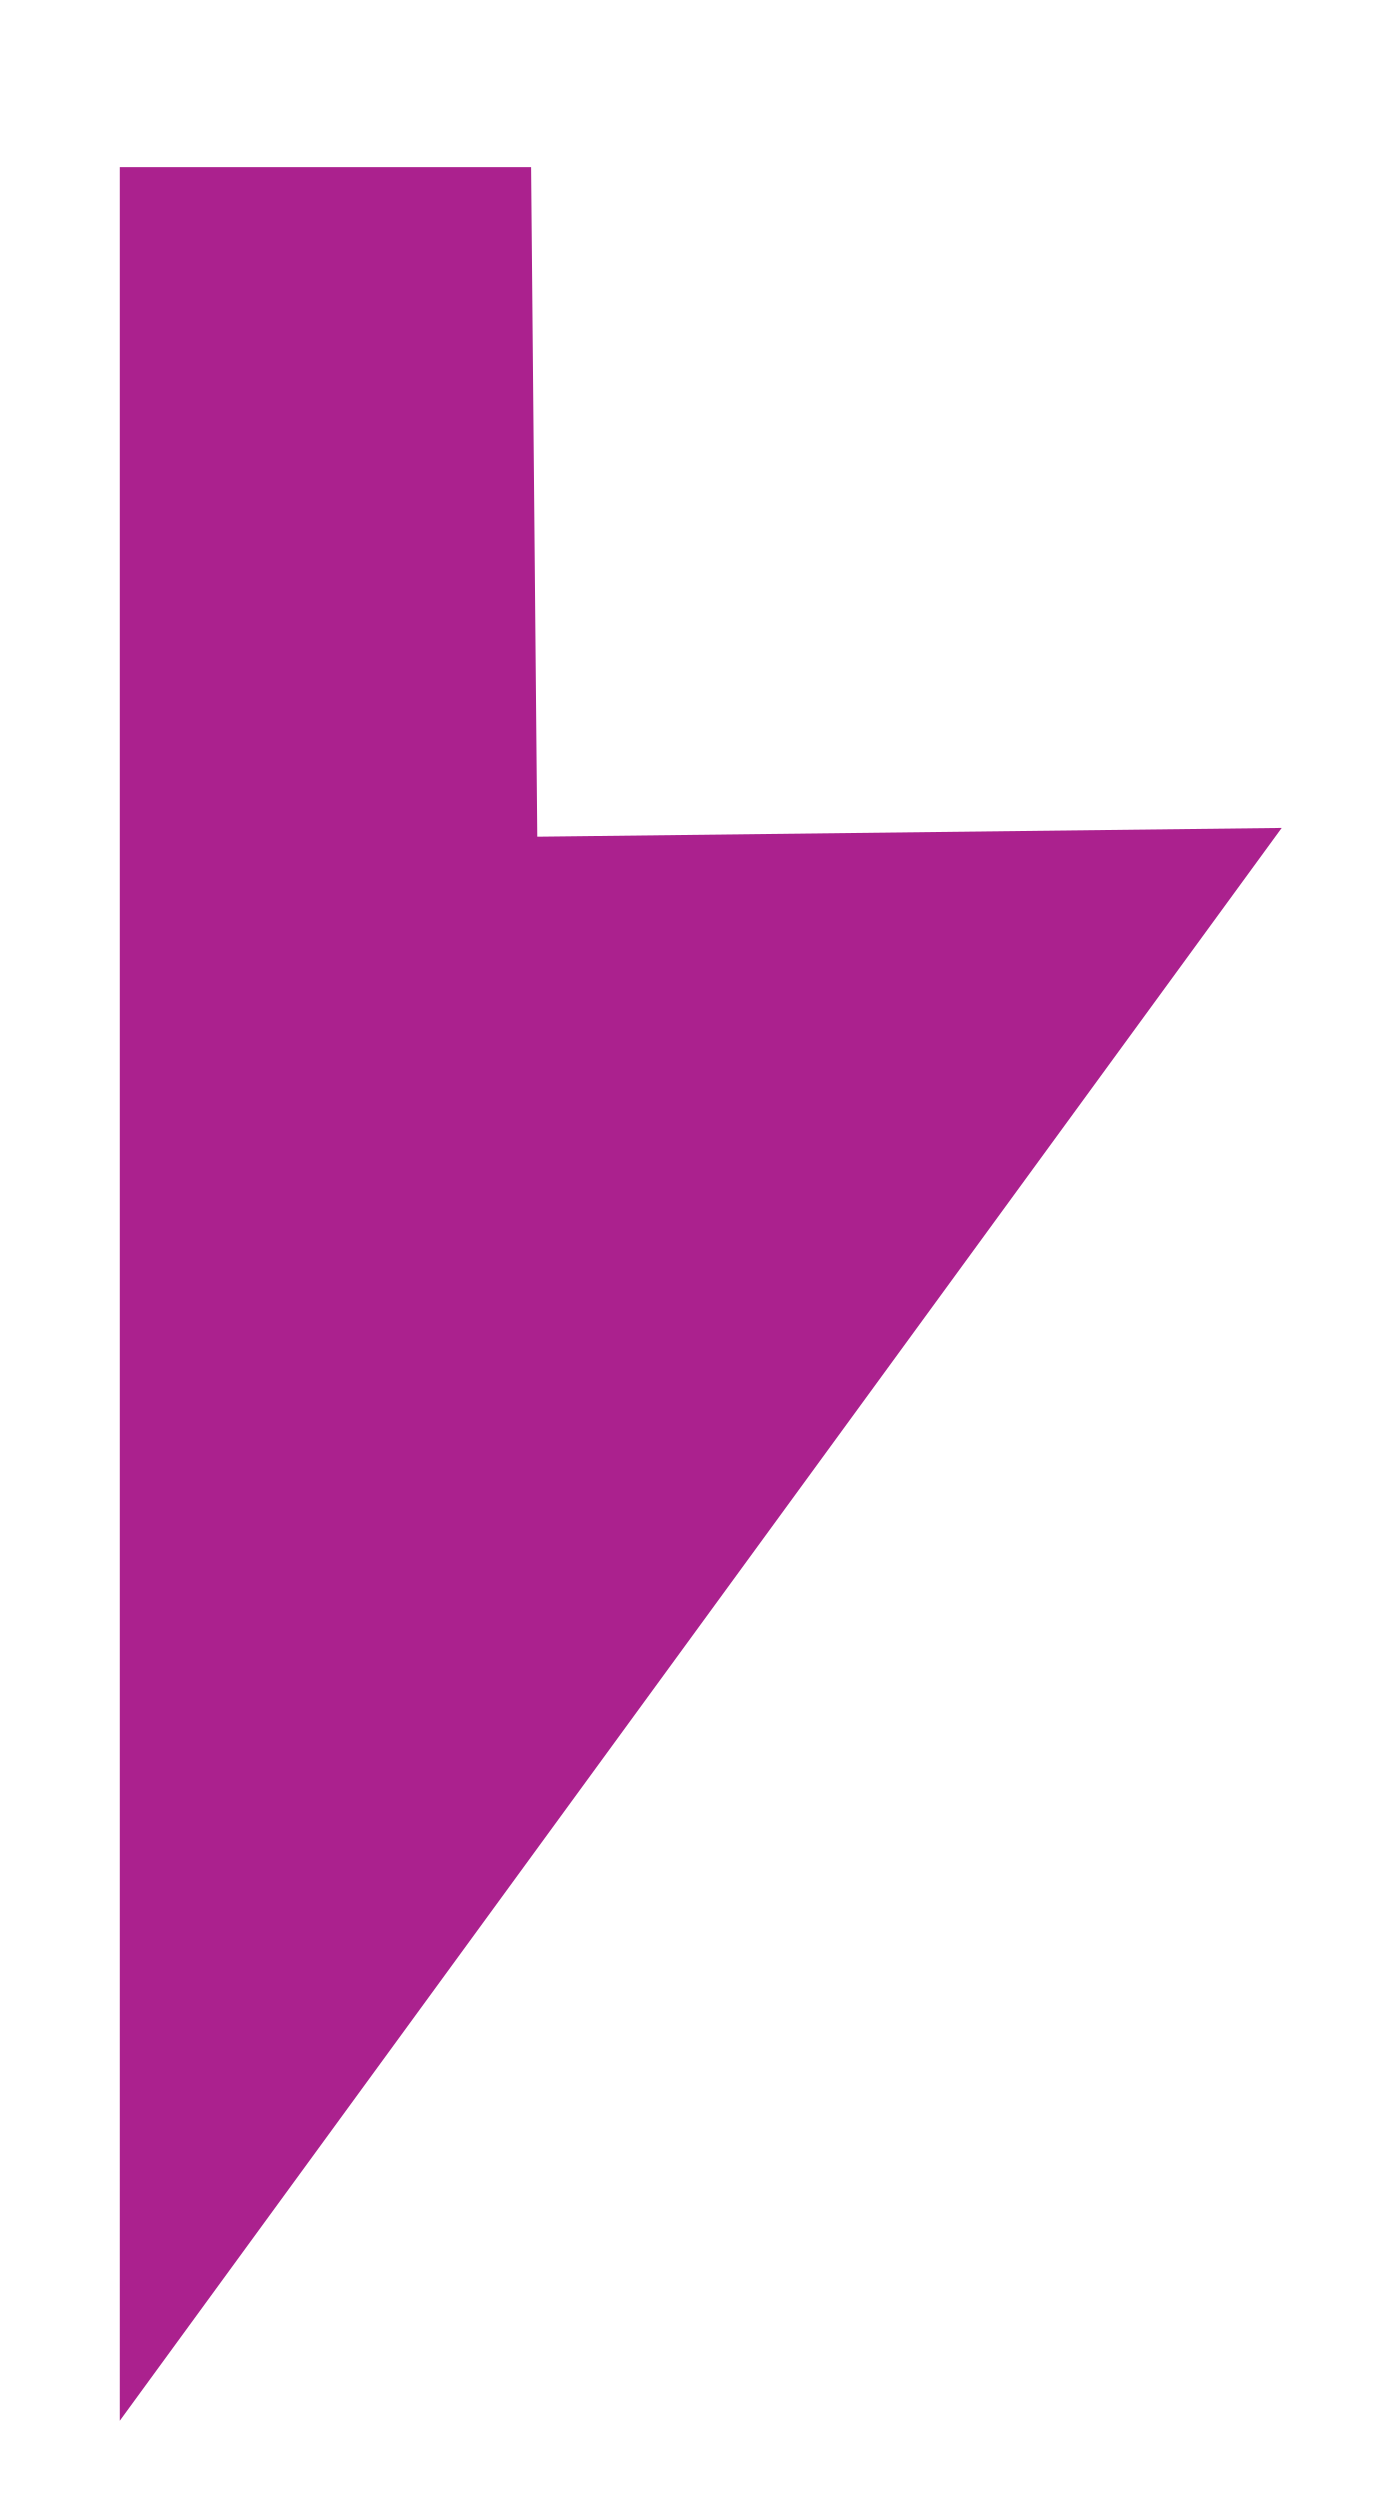
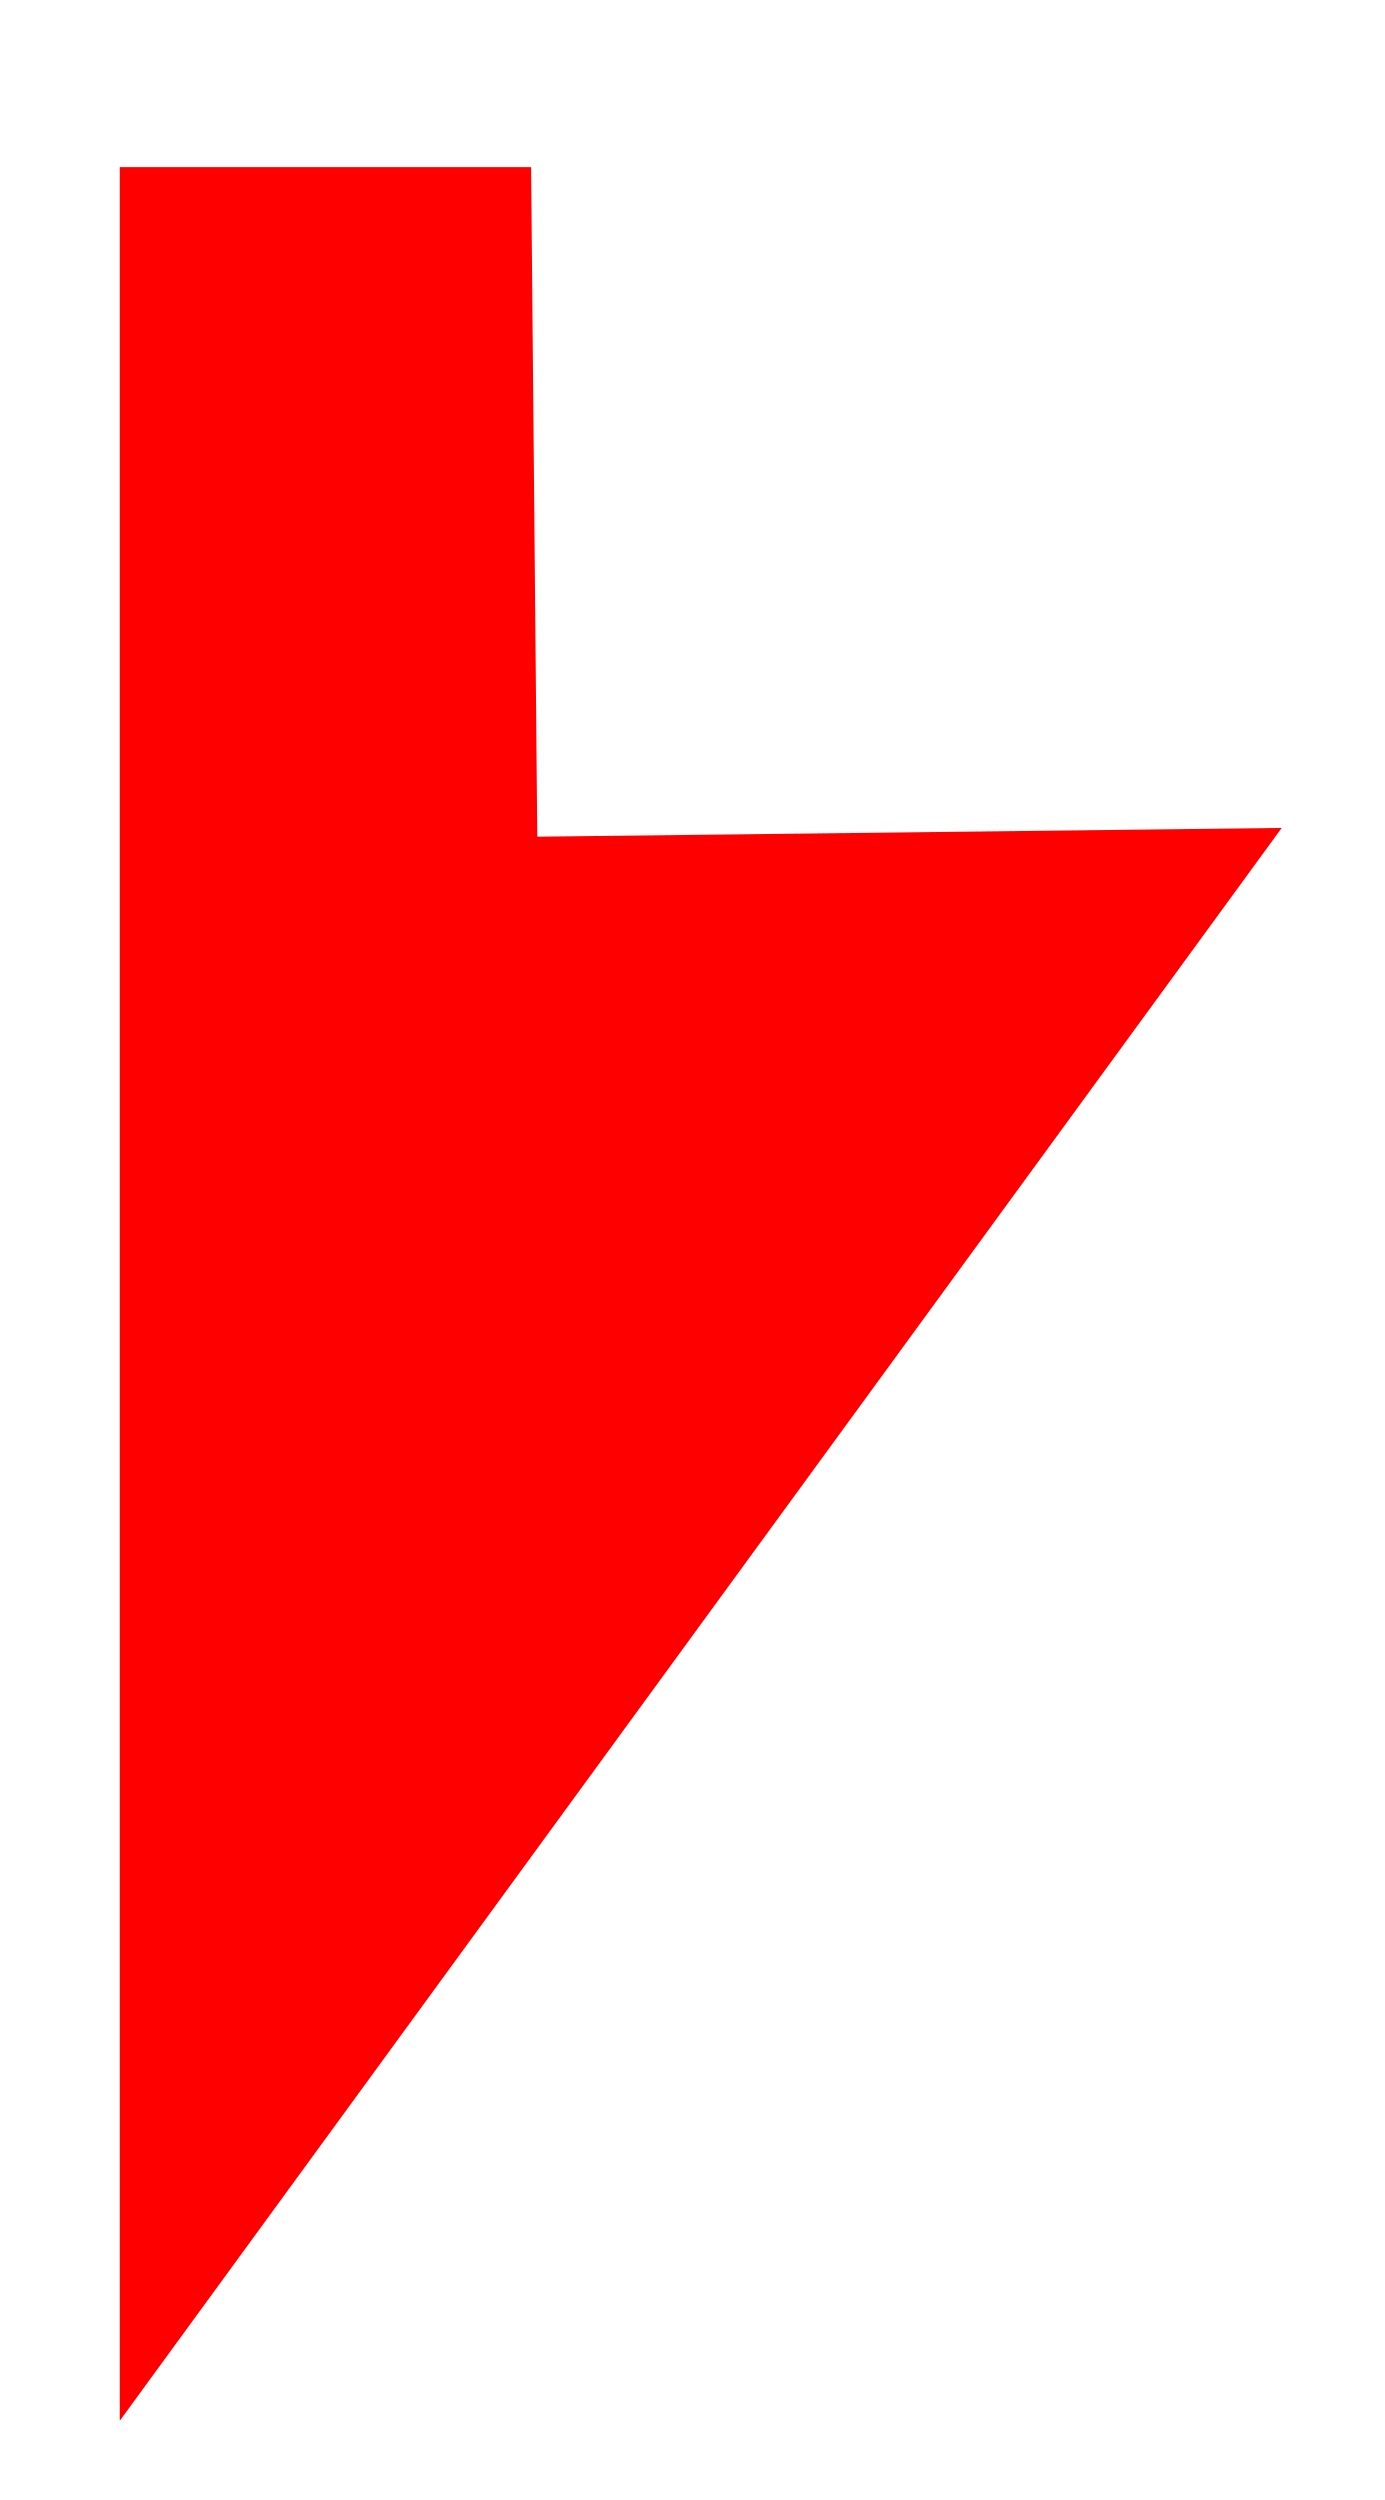
<svg xmlns="http://www.w3.org/2000/svg" version="1.1" id="Layer_1" x="0px" y="0px" width="146.357px" height="264.36px" viewBox="0 0 146.357 264.36" enable-background="new 0 0 146.357 264.36" xml:space="preserve">
-   <polygon fill="#AB218E" points="56.161,17.676 56.814,88.476 135.533,87.548 12.667,255.979 12.667,17.676 " />
+   <defs id="defs7" />
+   <polygon fill="#AB218E" points="56.161,17.676 56.814,88.476 135.533,87.548 12.667,255.979 12.667,17.676 " id="polygon2" style="fill:#ff0000;fill-opacity:1" />
</svg>
